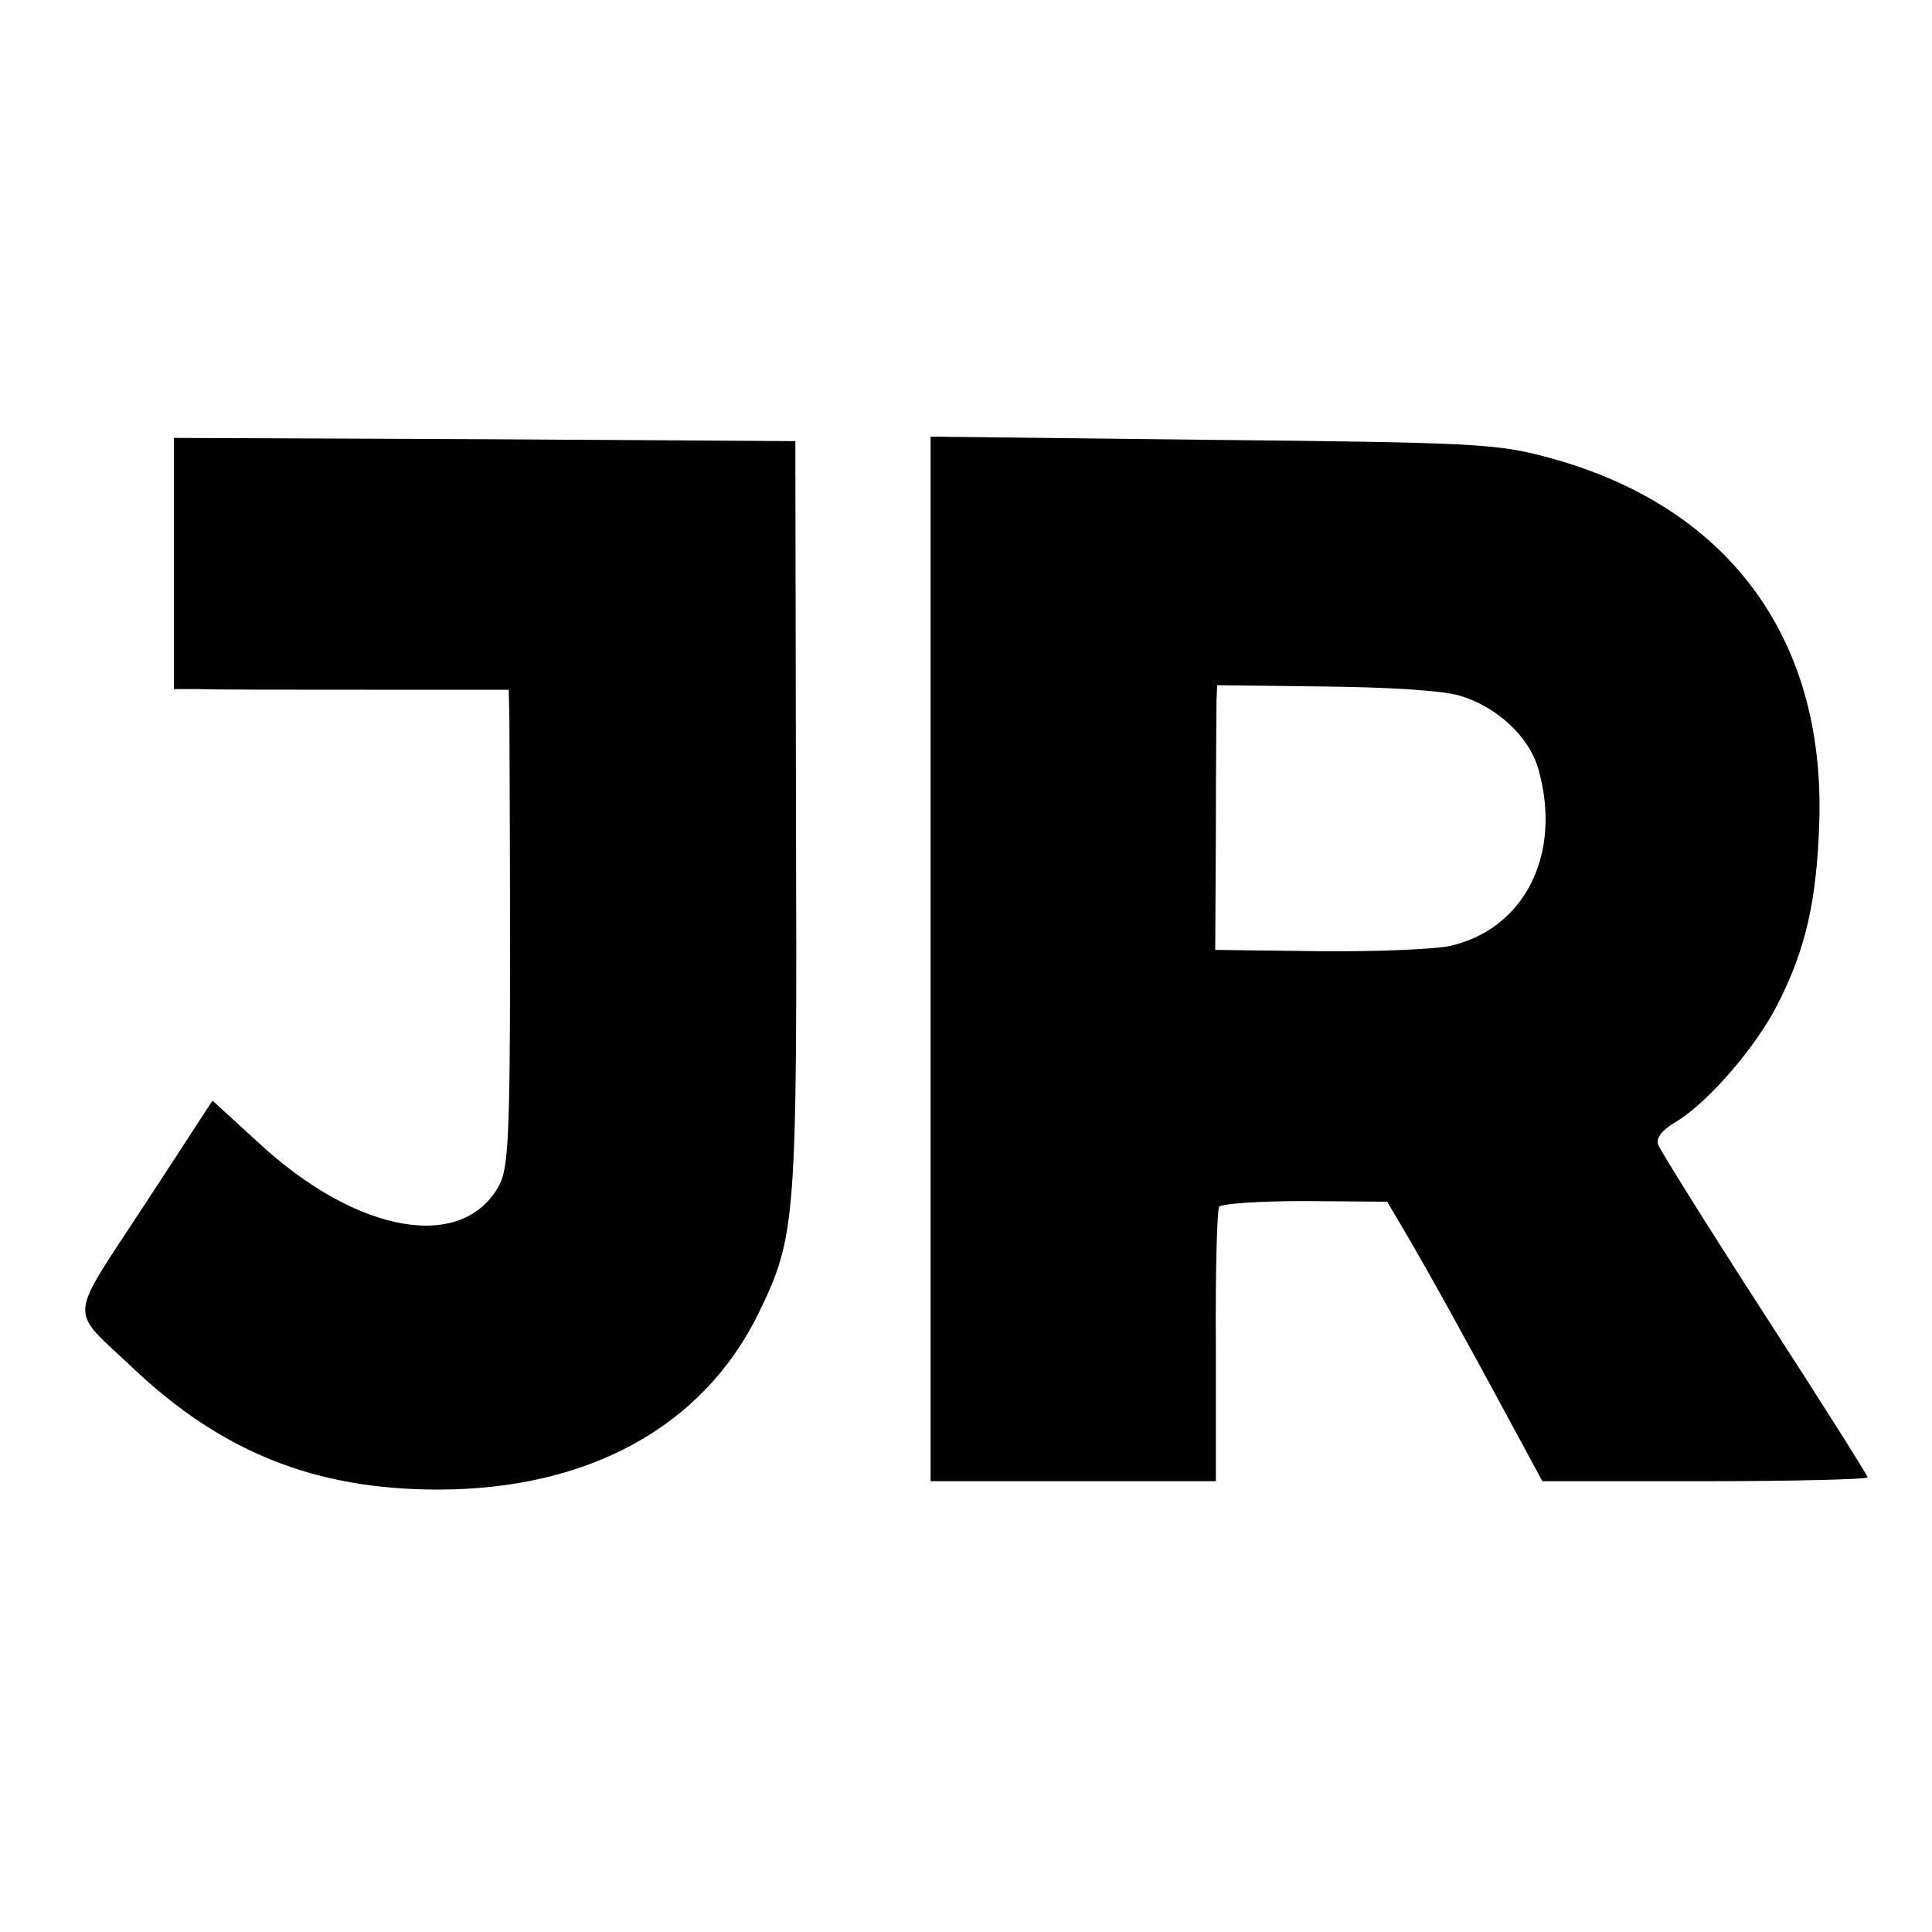
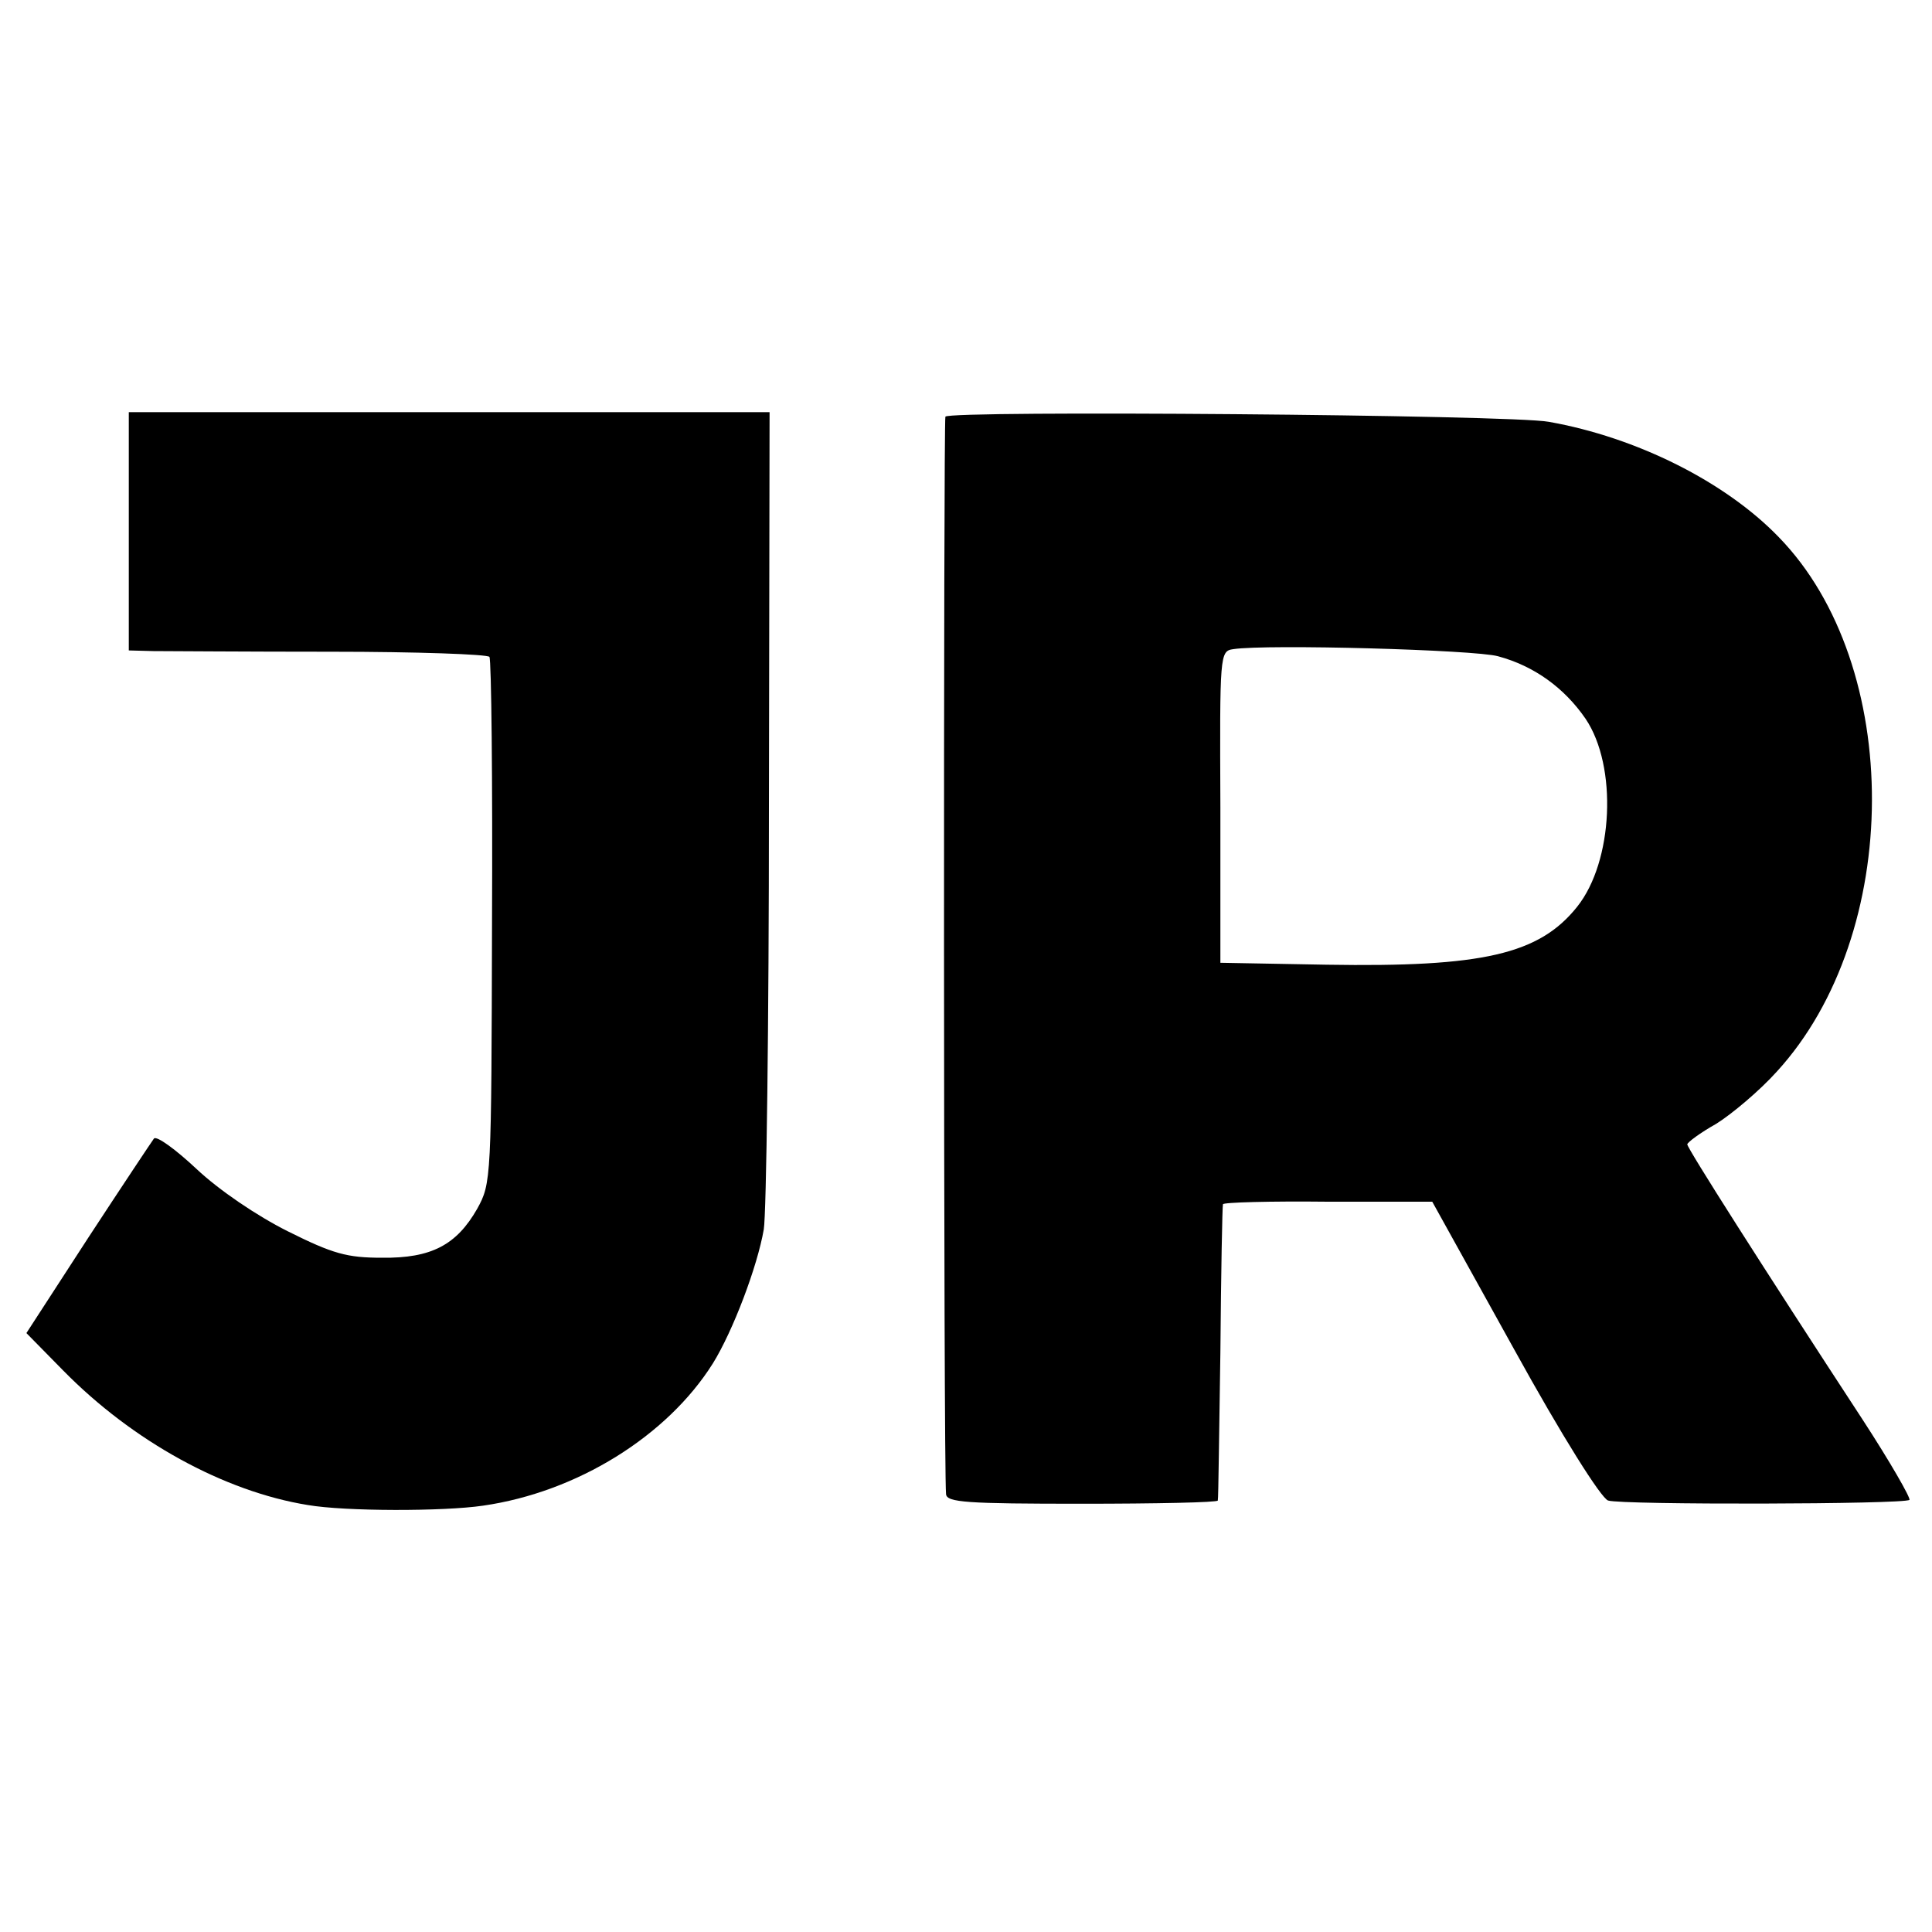
<svg xmlns="http://www.w3.org/2000/svg" version="1.0" width="300pt" height="300pt" viewBox="0 0 300 300" preserveAspectRatio="xMidYMid meet">
  <g transform="translate(0,300) scale(0.1,-0.1)" fill="#000000" stroke="none">
-     <path d="M270 2125 l0 -195 38 0 c20 -1 137 -1 260 -1 l222 0 1 -47 c0 -26 1 -192 1 -368 0 -276 -3 -326 -16 -353 -56 -106 -221 -78 -375 65 l-71 65 -105 -161 c-121 -185 -119 -159 -20 -253 138 -131 283 -190 475 -190 234 0 412 98 498 274 58 120 60 140 58 777 l-1 577 -482 3 -483 2 0 -195z" />
-     <path d="M1445 1511 l0 -811 221 0 222 0 0 209 c-1 115 2 213 5 217 3 5 63 9 133 9 l128 -1 26 -44 c36 -61 99 -175 162 -292 l53 -98 253 0 c138 0 252 3 252 6 0 3 -72 117 -160 253 -88 136 -162 255 -165 263 -4 11 5 23 29 37 50 31 123 116 156 181 44 86 61 161 65 284 9 290 -146 495 -430 568 -73 19 -116 21 -515 25 l-435 5 0 -811z m821 409 c58 -17 109 -64 123 -115 37 -132 -22 -248 -138 -274 -24 -5 -116 -9 -204 -8 l-160 2 1 183 c0 100 1 192 1 205 l1 23 165 -2 c99 -1 183 -6 211 -14z" />
+     <path d="M200 2175 l0 -185 38 -1 c20 0 145 -1 277 -1 132 0 242 -4 245 -8 3 -5 5 -190 4 -412 -1 -400 -1 -405 -23 -445 -32 -56 -71 -77 -148 -76 -54 0 -76 6 -146 41 -48 24 -107 64 -142 97 -32 30 -62 52 -66 47 -3 -4 -49 -73 -102 -154 l-96 -148 57 -58 c108 -110 250 -188 380 -209 58 -10 211 -10 272 -1 146 21 286 108 357 221 31 50 69 150 79 208 4 24 8 320 8 657 l1 612 -497 0 -498 0 0 -185z" />
+     <path d="M1468 2353 c-3 -7 -3 -1629 1 -1673 1 -13 32 -15 211 -15 115 0 211 2 211 5 1 3 2 106 4 230 1 124 3 227 4 230 0 3 74 5 163 4 l162 0 127 -229 c75 -136 135 -231 146 -235 21 -7 461 -6 468 1 2 3 -30 59 -73 125 -155 237 -272 421 -272 427 0 3 20 18 45 32 24 15 67 51 94 81 196 214 197 631 3 830 -83 86 -221 155 -357 179 -57 11 -932 18 -937 8z m858 -372 c56 -15 103 -49 136 -97 50 -74 43 -222 -13 -292 -59 -74 -147 -94 -389 -90 l-165 3 0 242 c-1 237 -1 242 20 245 52 8 375 -1 411 -11z" />
  </g>
</svg>
